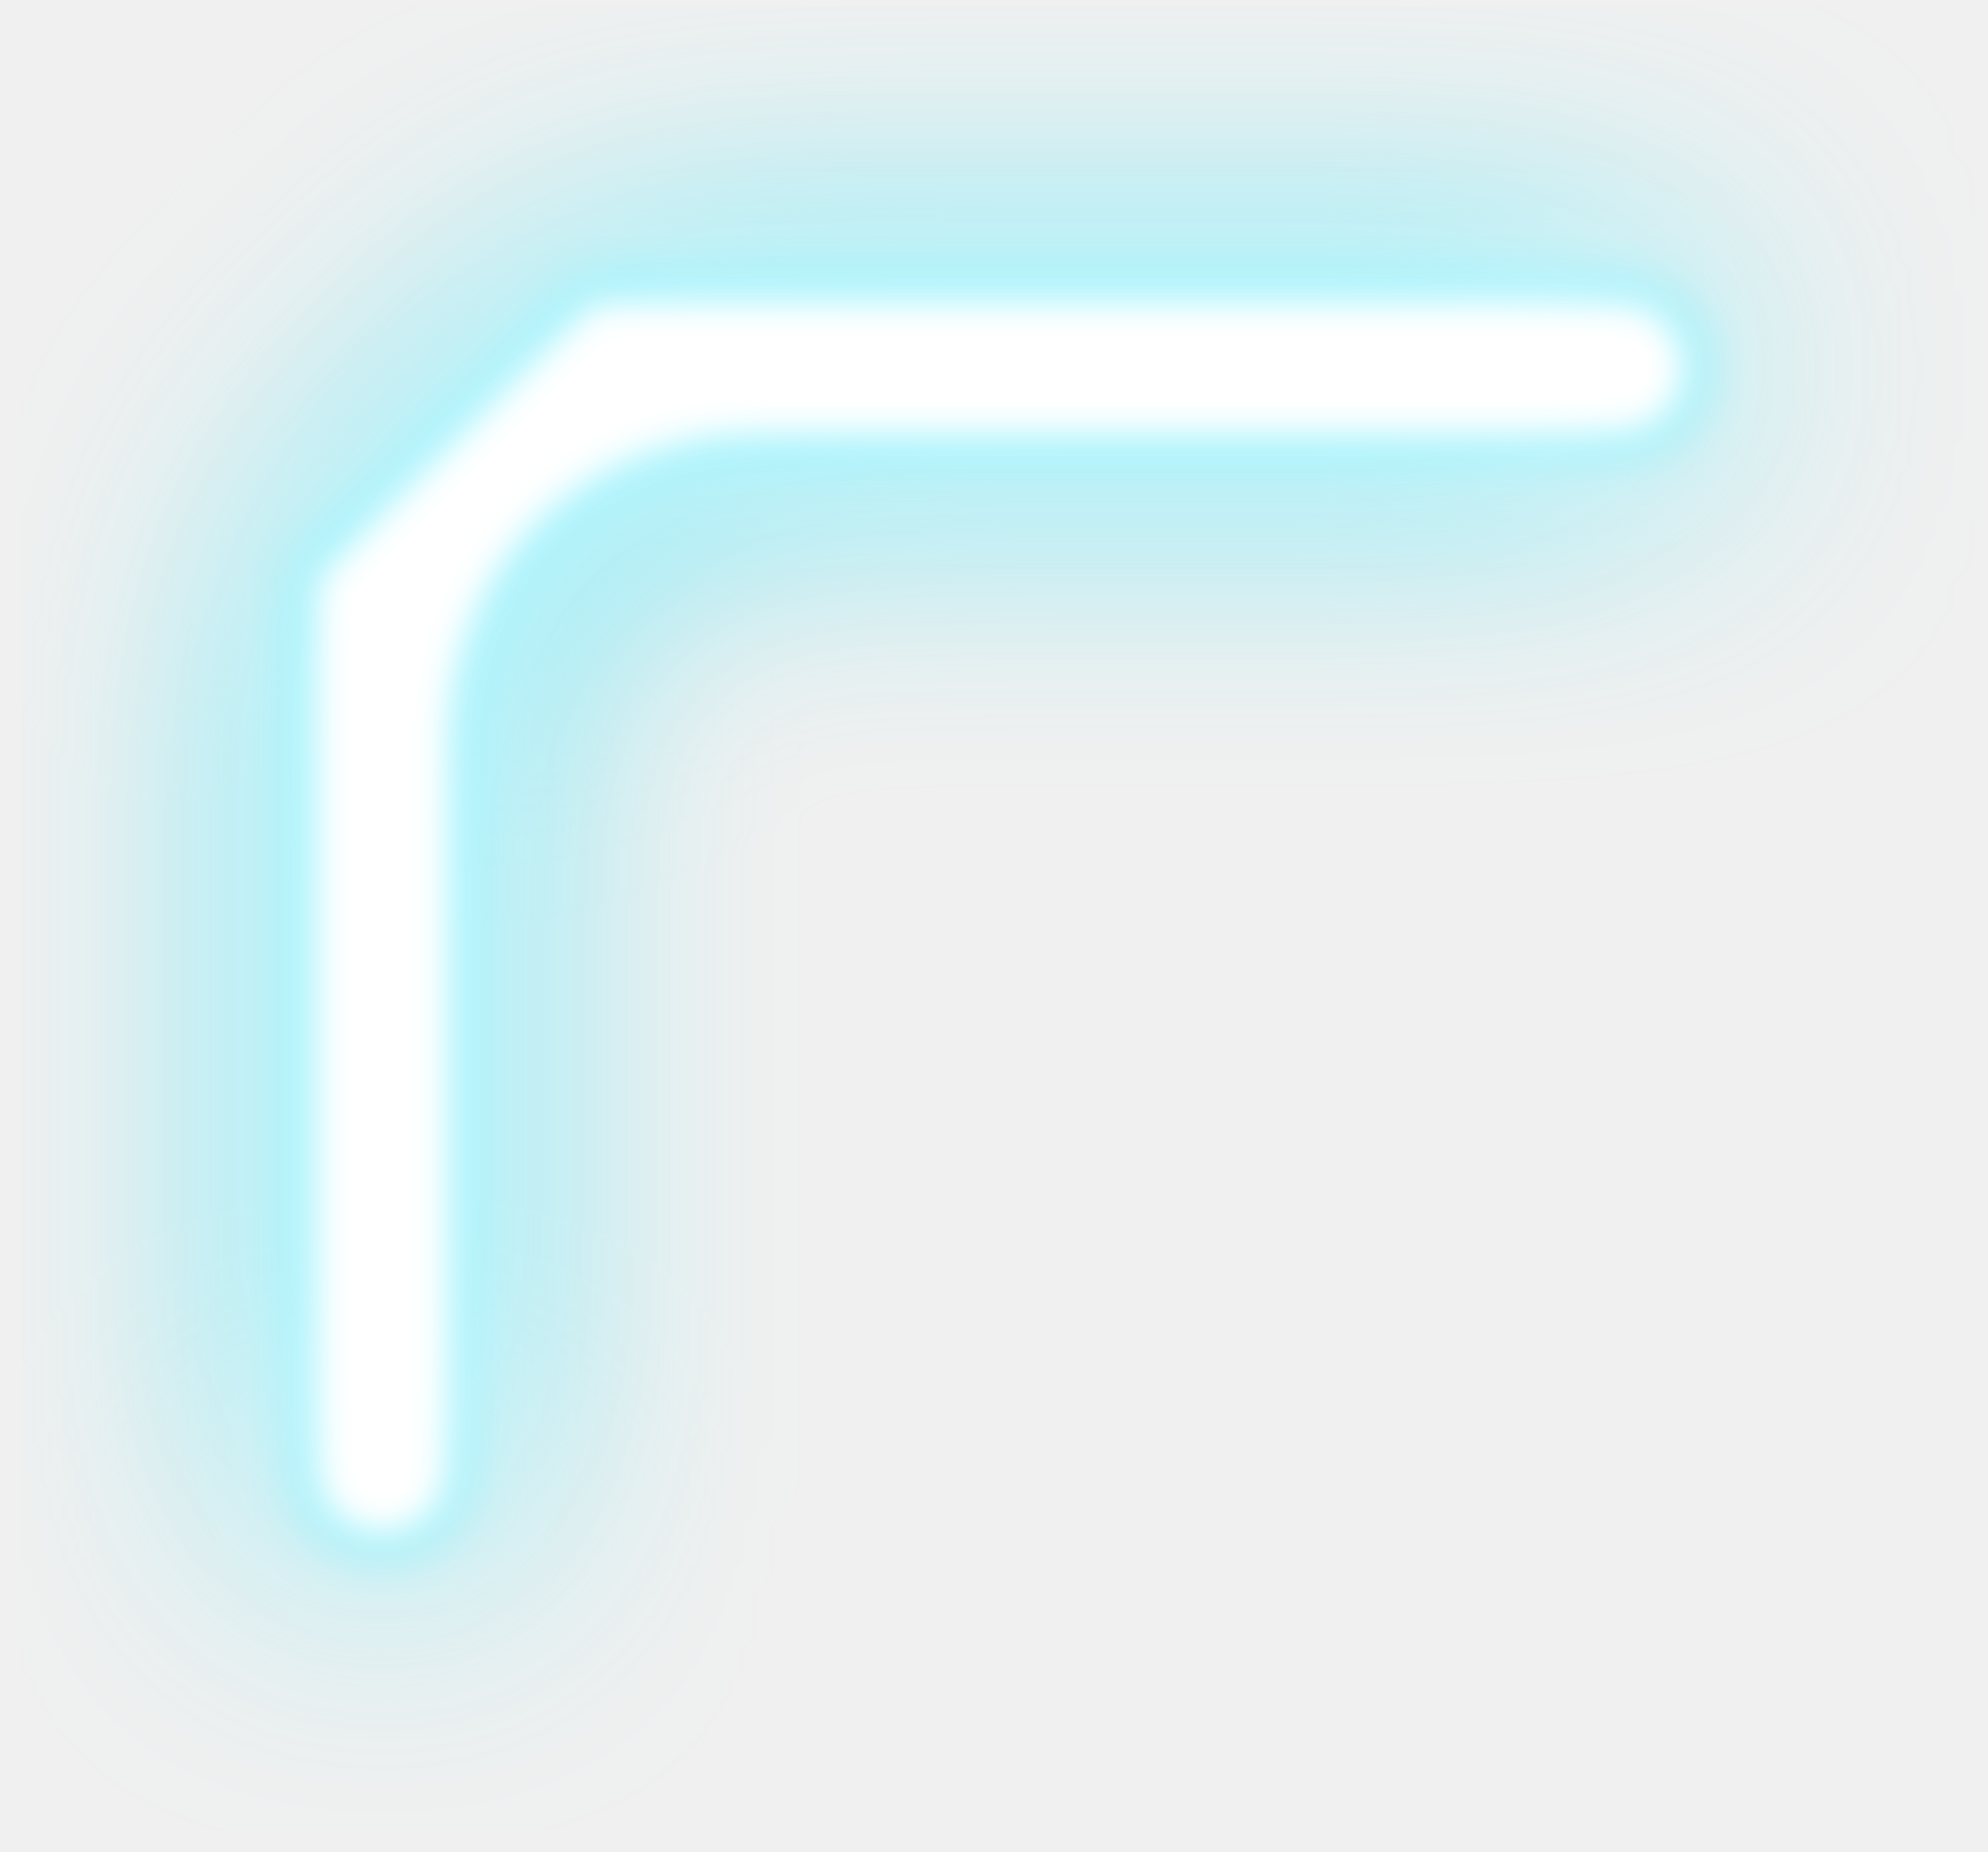
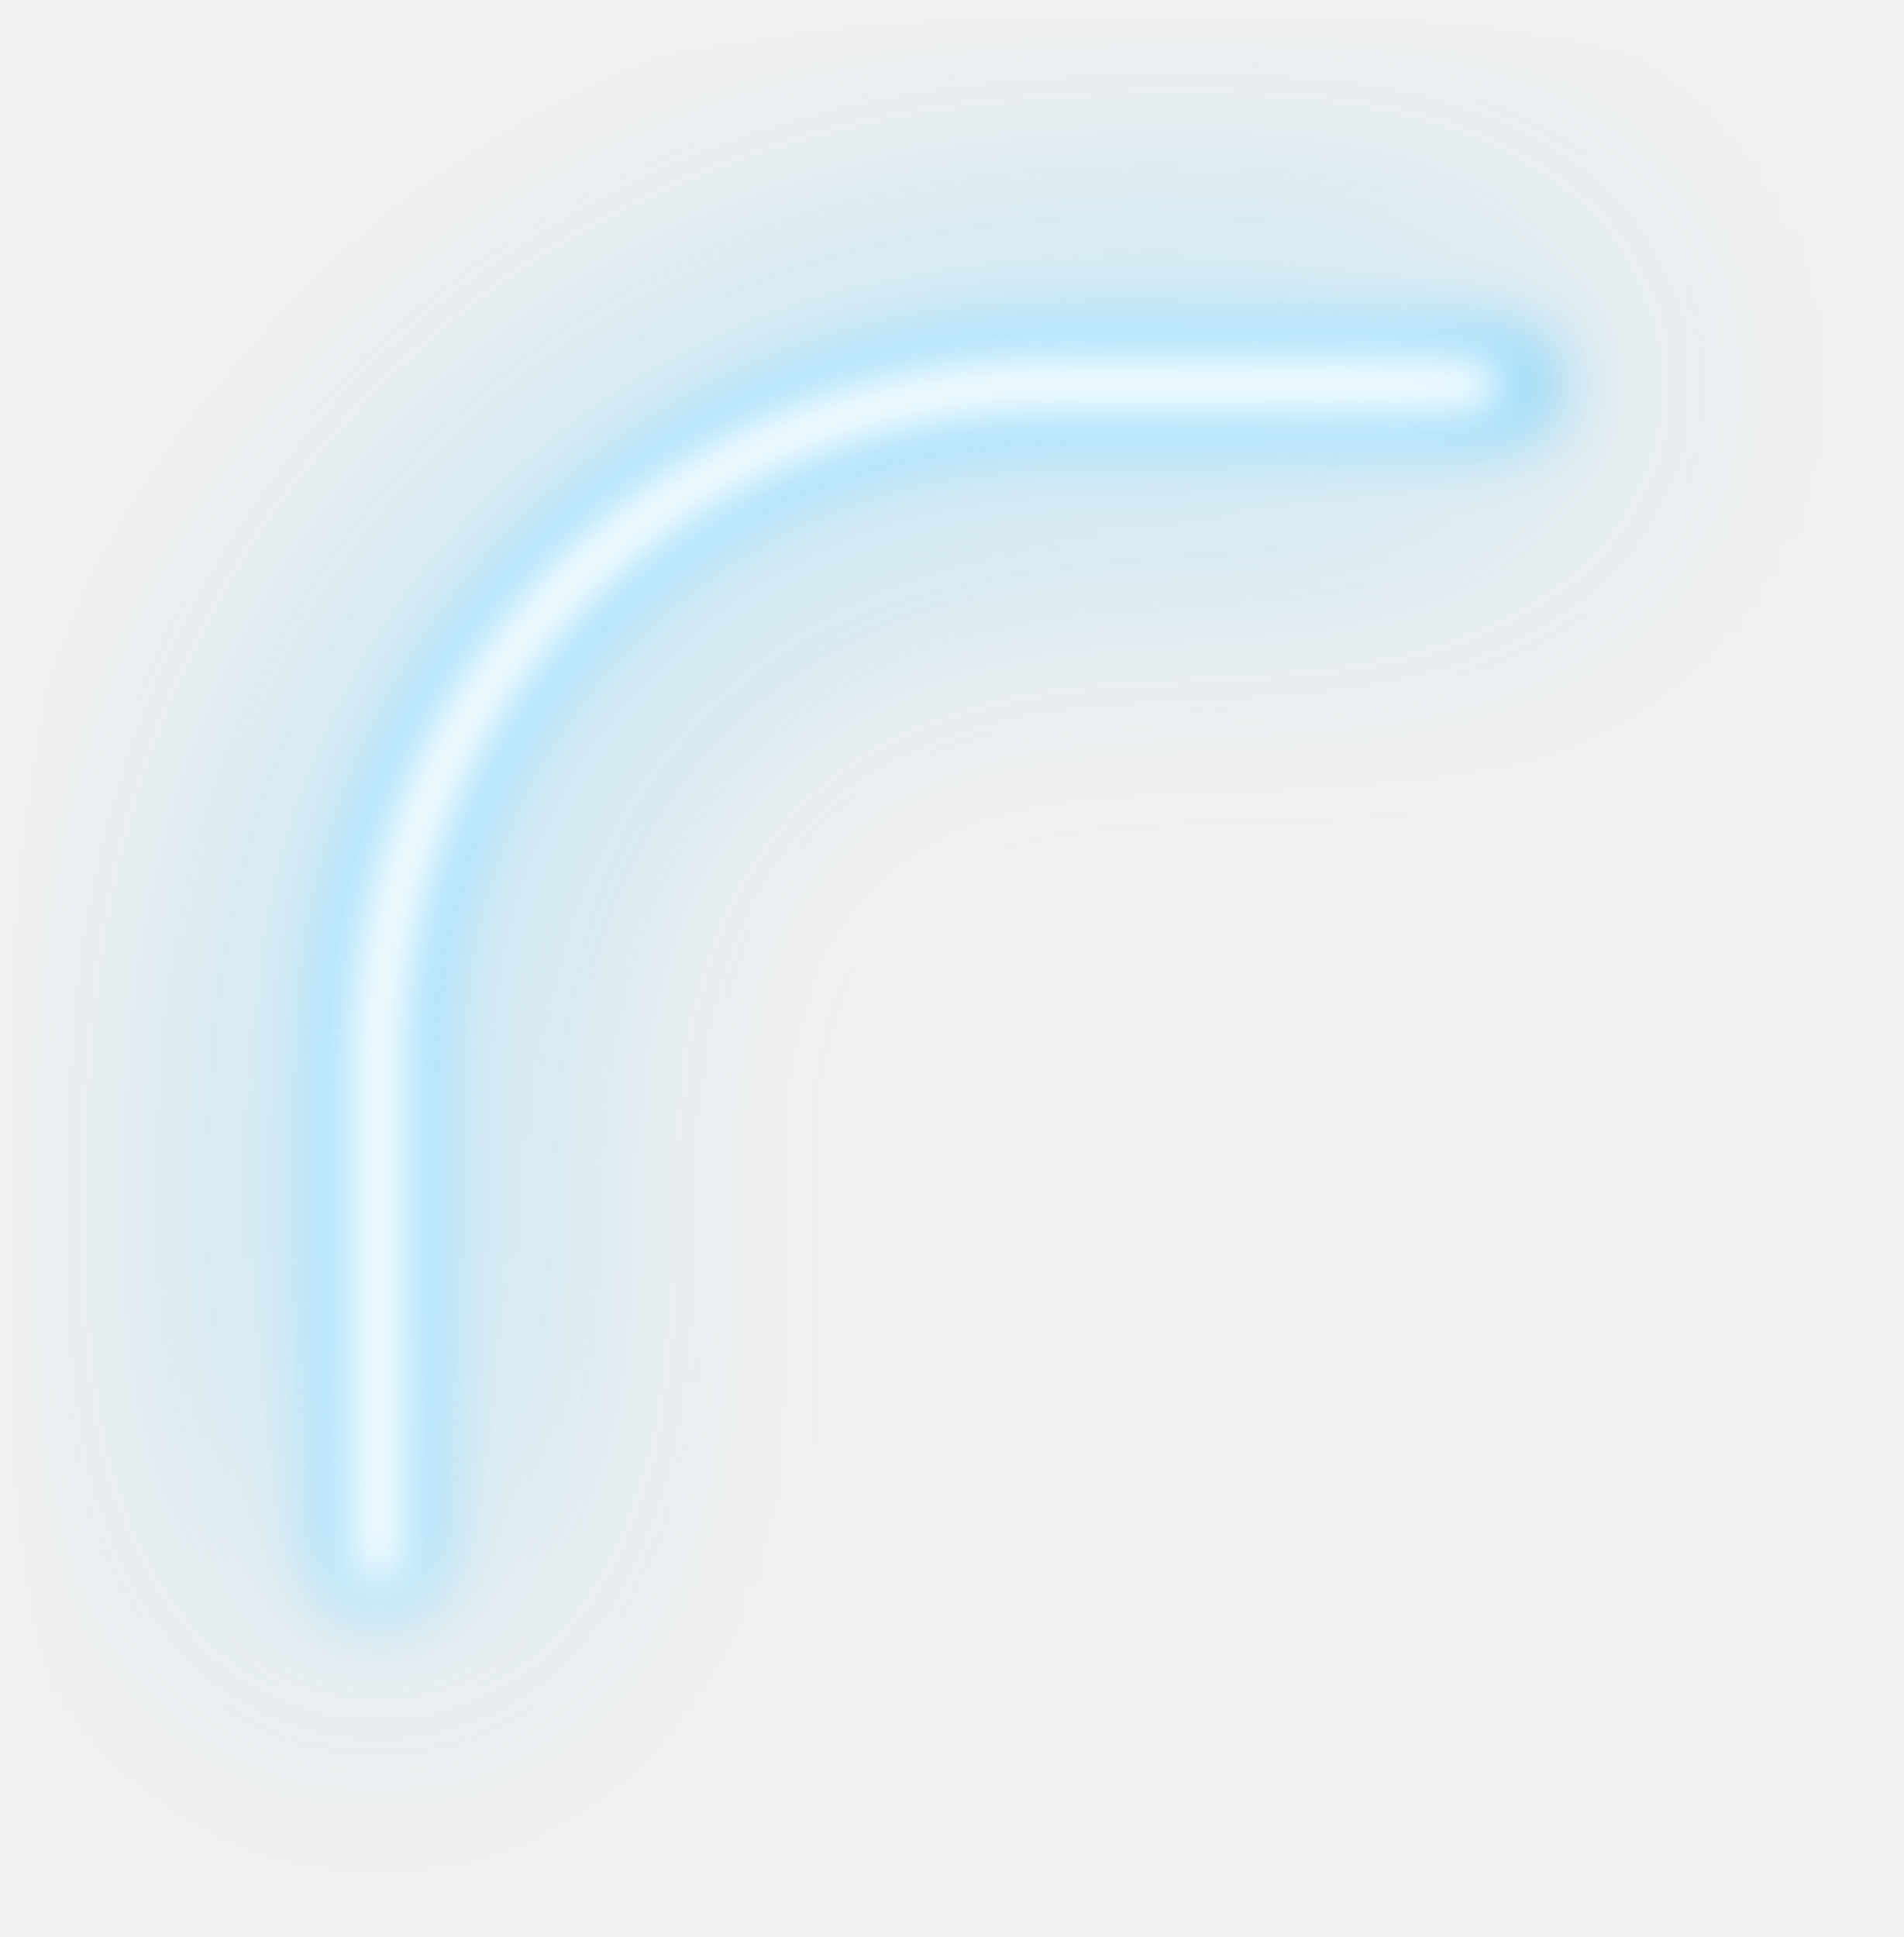
- <svg xmlns="http://www.w3.org/2000/svg" width="73" height="68" viewBox="0 0 73 68" fill="none">
-   <g style="mix-blend-mode:plus-lighter" filter="url(#filter0_f_215_7196)">
-     <path fill-rule="evenodd" clip-rule="evenodd" d="M21.199 11.579C21.555 11.223 22.027 11 22.53 11H59.495C61.722 11 62.838 13.693 61.263 15.268C60.794 15.737 60.158 16 59.495 16H27.53C21.455 16 16.53 20.925 16.53 27V53.965C16.53 56.192 13.838 57.307 12.263 55.732C11.794 55.263 11.53 54.627 11.53 53.965V22C11.53 21.497 11.754 21.024 12.109 20.669L21.199 11.579Z" fill="#00E5FF" />
+ <svg xmlns="http://www.w3.org/2000/svg" width="57" height="58" viewBox="0 0 57 58" fill="none">
+   <g style="mix-blend-mode:plus-lighter" filter="url(#filter0_df_58_3192)">
+     <path d="M11.329 46.668L11.329 31.518C11.329 20.472 20.283 11.518 31.329 11.518H45.194" stroke="#00B0FF" stroke-width="2" stroke-linecap="round" />
  </g>
-   <g filter="url(#filter1_f_215_7196)">
-     <path fill-rule="evenodd" clip-rule="evenodd" d="M21.751 11.027C22.009 11.009 22.268 11 22.53 11H59.495C61.722 11 62.838 13.693 61.263 15.268C60.794 15.737 60.158 16 59.495 16H27.53C21.455 16 16.53 20.925 16.53 27V53.965C16.53 56.192 13.838 57.307 12.263 55.732C11.794 55.263 11.53 54.627 11.53 53.965V22C11.53 21.738 11.54 21.478 11.558 21.221L21.751 11.027Z" fill="#00E5FF" />
-   </g>
-   <g filter="url(#filter2_f_215_7196)">
-     <path fill-rule="evenodd" clip-rule="evenodd" d="M21.751 11.027C22.009 11.009 22.268 11 22.53 11H59.495C61.722 11 62.838 13.693 61.263 15.268C60.794 15.737 60.158 16 59.495 16H27.53C21.455 16 16.53 20.925 16.53 27V53.965C16.53 56.192 13.838 57.307 12.263 55.732C11.794 55.263 11.53 54.627 11.53 53.965V22C11.53 21.738 11.54 21.478 11.558 21.221L21.751 11.027Z" fill="white" />
-   </g>
-   <g filter="url(#filter3_f_215_7196)">
-     <path fill-rule="evenodd" clip-rule="evenodd" d="M21.751 11.027C22.009 11.009 22.268 11 22.53 11H59.495C61.722 11 62.838 13.693 61.263 15.268C60.794 15.737 60.158 16 59.495 16H27.53C21.455 16 16.53 20.925 16.53 27V53.965C16.53 56.192 13.838 57.307 12.263 55.732C11.794 55.263 11.53 54.627 11.53 53.965V22C11.53 21.738 11.54 21.478 11.558 21.221L21.751 11.027Z" fill="white" />
+   <g filter="url(#filter1_df_58_3192)">
+     <path d="M11.329 46.668L11.329 31.518C11.329 20.472 20.283 11.518 31.329 11.518H44.194" stroke="white" stroke-width="2" stroke-linecap="round" />
  </g>
  <defs>
-     <filter id="filter0_f_215_7196" x="0.761" y="0.23" width="72.009" height="67.008" filterUnits="userSpaceOnUse" color-interpolation-filters="sRGB">
+     <filter id="filter0_df_58_3192" x="0.329" y="0.52" width="55.865" height="57.148" filterUnits="userSpaceOnUse" color-interpolation-filters="sRGB">
      <feFlood flood-opacity="0" result="BackgroundImageFix" />
-       <feBlend mode="normal" in="SourceGraphic" in2="BackgroundImageFix" result="shape" />
-       <feGaussianBlur stdDeviation="5.385" result="effect1_foregroundBlur_215_7196" />
+       <feColorMatrix in="SourceAlpha" type="matrix" values="0 0 0 0 0 0 0 0 0 0 0 0 0 0 0 0 0 0 127 0" result="hardAlpha" />
+       <feOffset />
+       <feGaussianBlur stdDeviation="5" />
+       <feComposite in2="hardAlpha" operator="out" />
+       <feColorMatrix type="matrix" values="0 0 0 0 0 0 0 0 0 0.69 0 0 0 0 1 0 0 0 1 0" />
+       <feBlend mode="normal" in2="BackgroundImageFix" result="effect1_dropShadow_58_3192" />
+       <feBlend mode="normal" in="SourceGraphic" in2="effect1_dropShadow_58_3192" result="shape" />
+       <feGaussianBlur stdDeviation="1.25" result="effect2_foregroundBlur_58_3192" />
    </filter>
-     <filter id="filter1_f_215_7196" x="9.231" y="8.7" width="55.069" height="50.069" filterUnits="userSpaceOnUse" color-interpolation-filters="sRGB">
+     <filter id="filter1_df_58_3192" x="5.029" y="5.22" width="45.465" height="47.748" filterUnits="userSpaceOnUse" color-interpolation-filters="sRGB">
      <feFlood flood-opacity="0" result="BackgroundImageFix" />
-       <feBlend mode="normal" in="SourceGraphic" in2="BackgroundImageFix" result="shape" />
-       <feGaussianBlur stdDeviation="1.15" result="effect1_foregroundBlur_215_7196" />
-     </filter>
-     <filter id="filter2_f_215_7196" x="6.212" y="5.682" width="61.106" height="56.105" filterUnits="userSpaceOnUse" color-interpolation-filters="sRGB">
-       <feFlood flood-opacity="0" result="BackgroundImageFix" />
-       <feBlend mode="normal" in="SourceGraphic" in2="BackgroundImageFix" result="shape" />
-       <feGaussianBlur stdDeviation="2.659" result="effect1_foregroundBlur_215_7196" />
-     </filter>
-     <filter id="filter3_f_215_7196" x="10.201" y="9.67" width="53.129" height="48.128" filterUnits="userSpaceOnUse" color-interpolation-filters="sRGB">
-       <feFlood flood-opacity="0" result="BackgroundImageFix" />
-       <feBlend mode="normal" in="SourceGraphic" in2="BackgroundImageFix" result="shape" />
-       <feGaussianBlur stdDeviation="0.665" result="effect1_foregroundBlur_215_7196" />
+       <feColorMatrix in="SourceAlpha" type="matrix" values="0 0 0 0 0 0 0 0 0 0 0 0 0 0 0 0 0 0 127 0" result="hardAlpha" />
+       <feOffset />
+       <feGaussianBlur stdDeviation="2.65" />
+       <feComposite in2="hardAlpha" operator="out" />
+       <feColorMatrix type="matrix" values="0 0 0 0 1 0 0 0 0 1 0 0 0 0 1 0 0 0 1 0" />
+       <feBlend mode="normal" in2="BackgroundImageFix" result="effect1_dropShadow_58_3192" />
+       <feBlend mode="normal" in="SourceGraphic" in2="effect1_dropShadow_58_3192" result="shape" />
+       <feGaussianBlur stdDeviation="0.75" result="effect2_foregroundBlur_58_3192" />
    </filter>
  </defs>
</svg>
